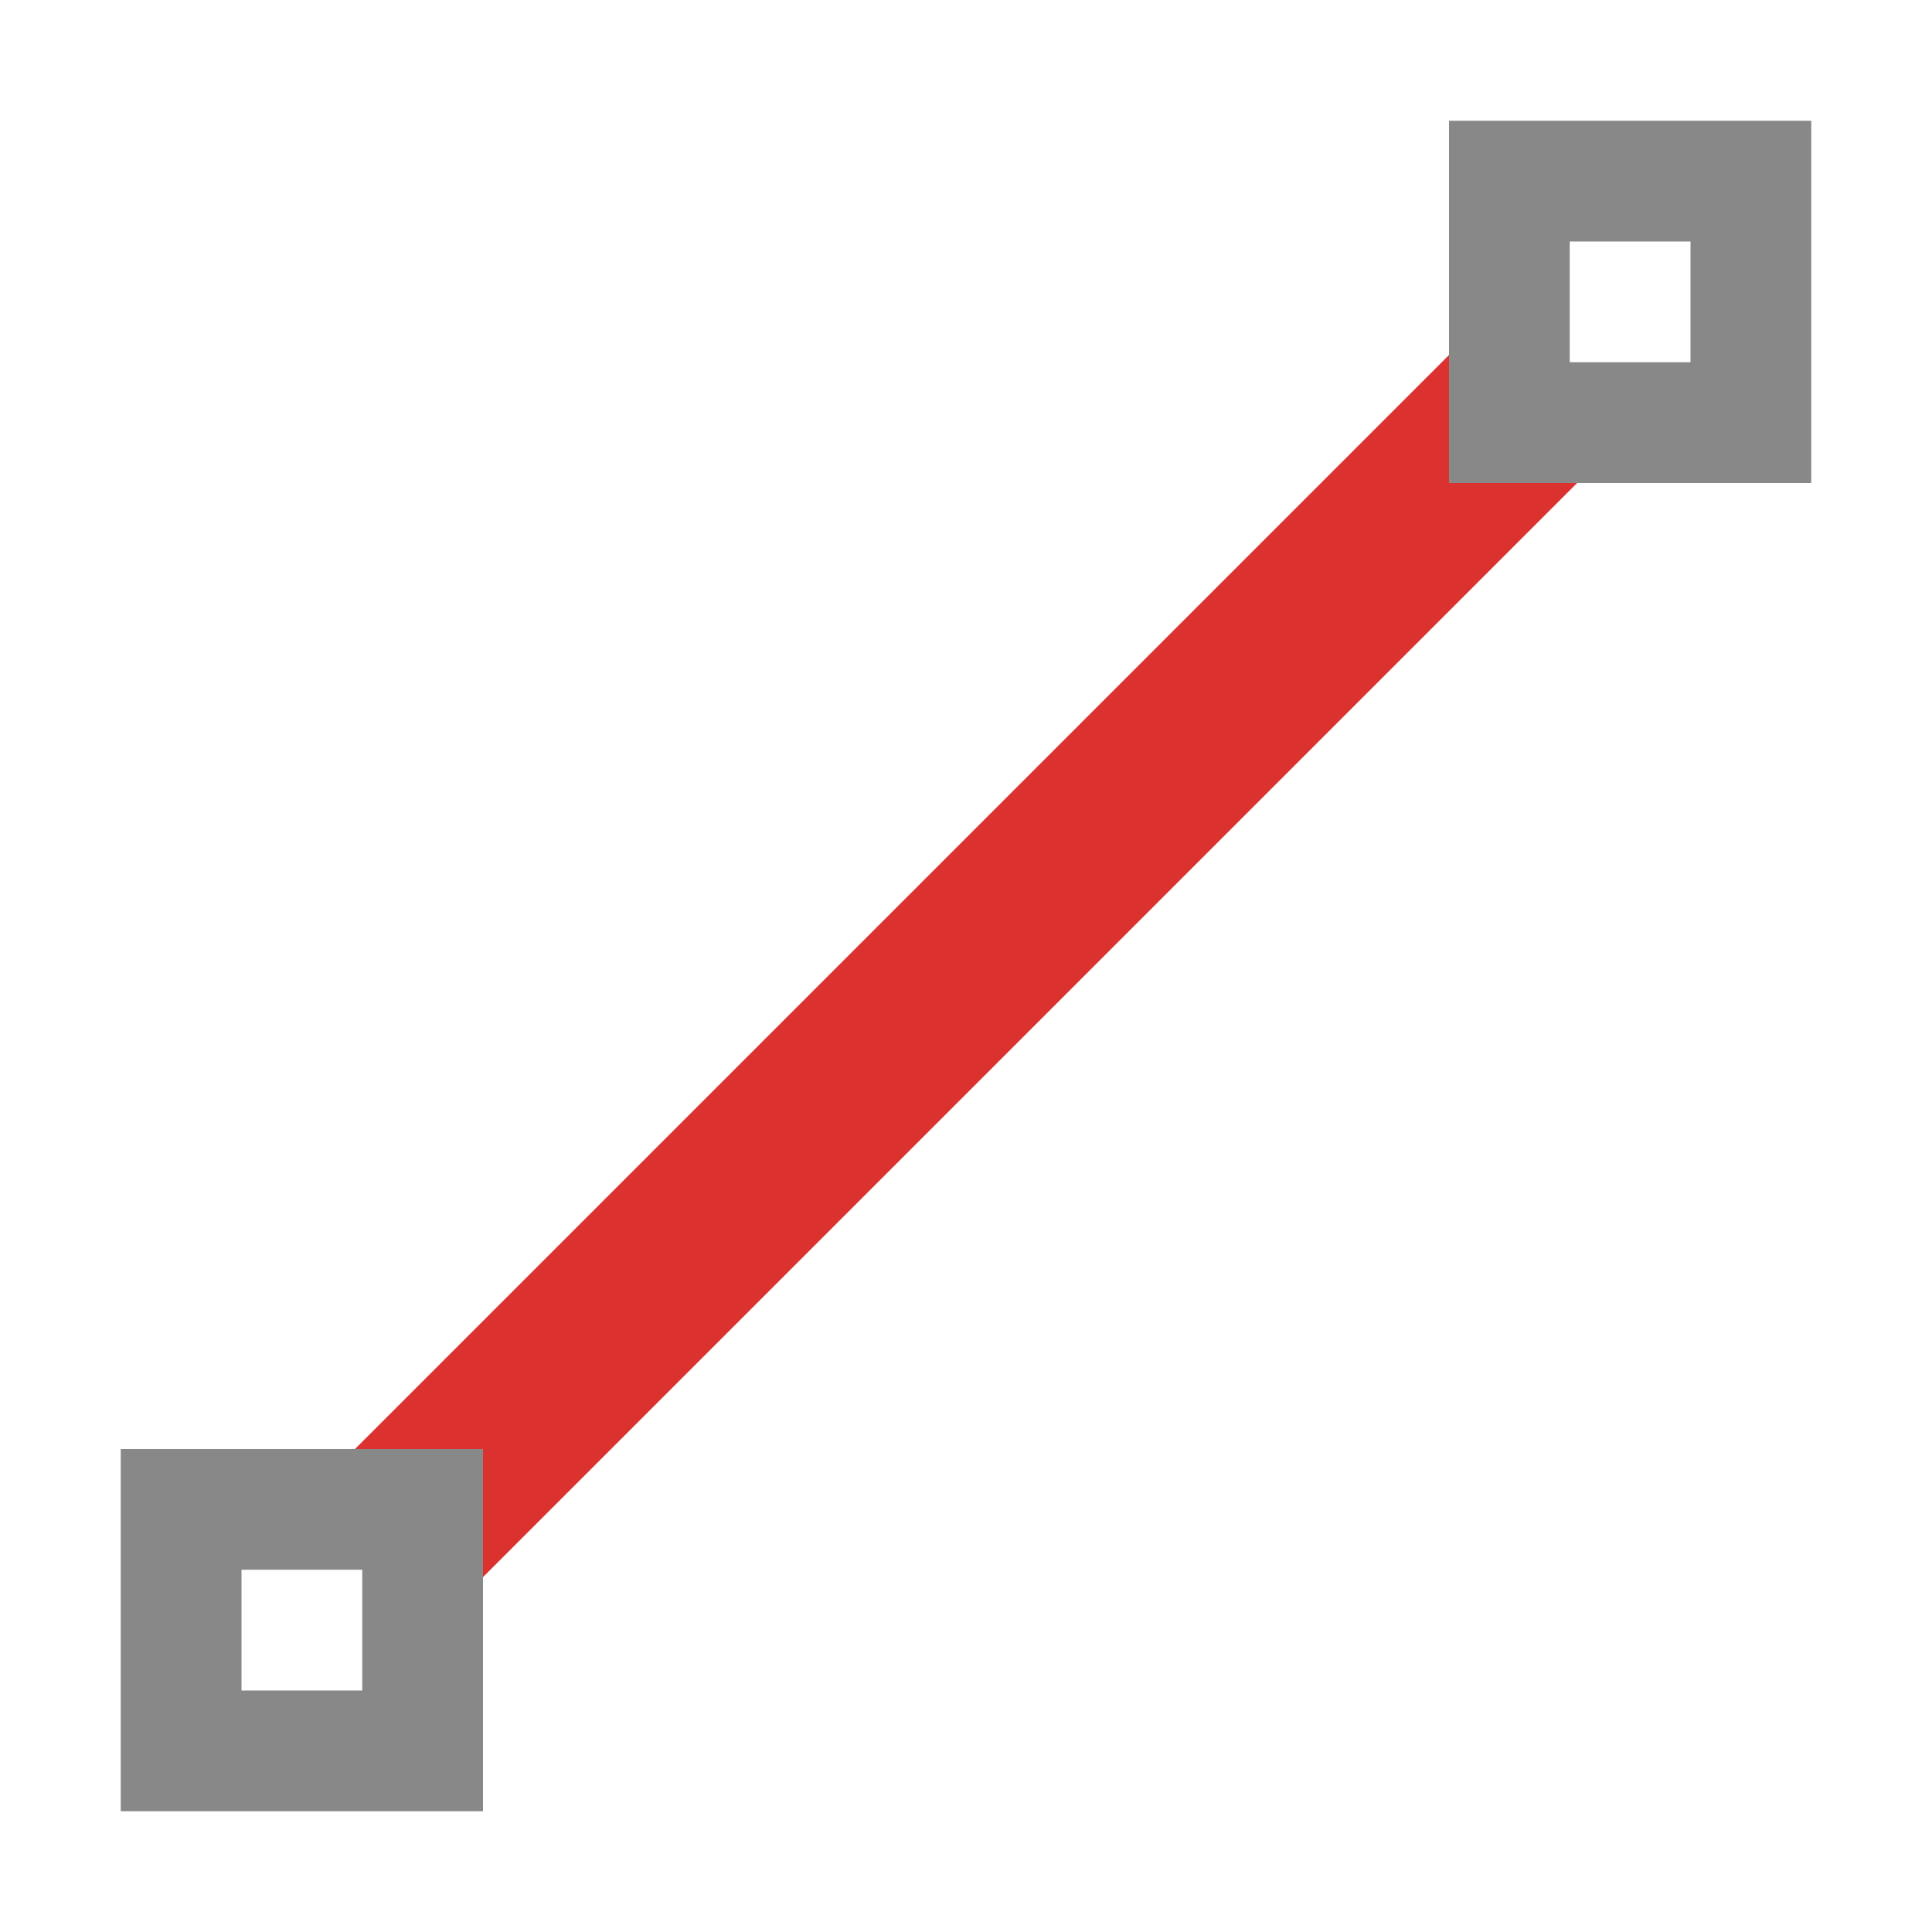
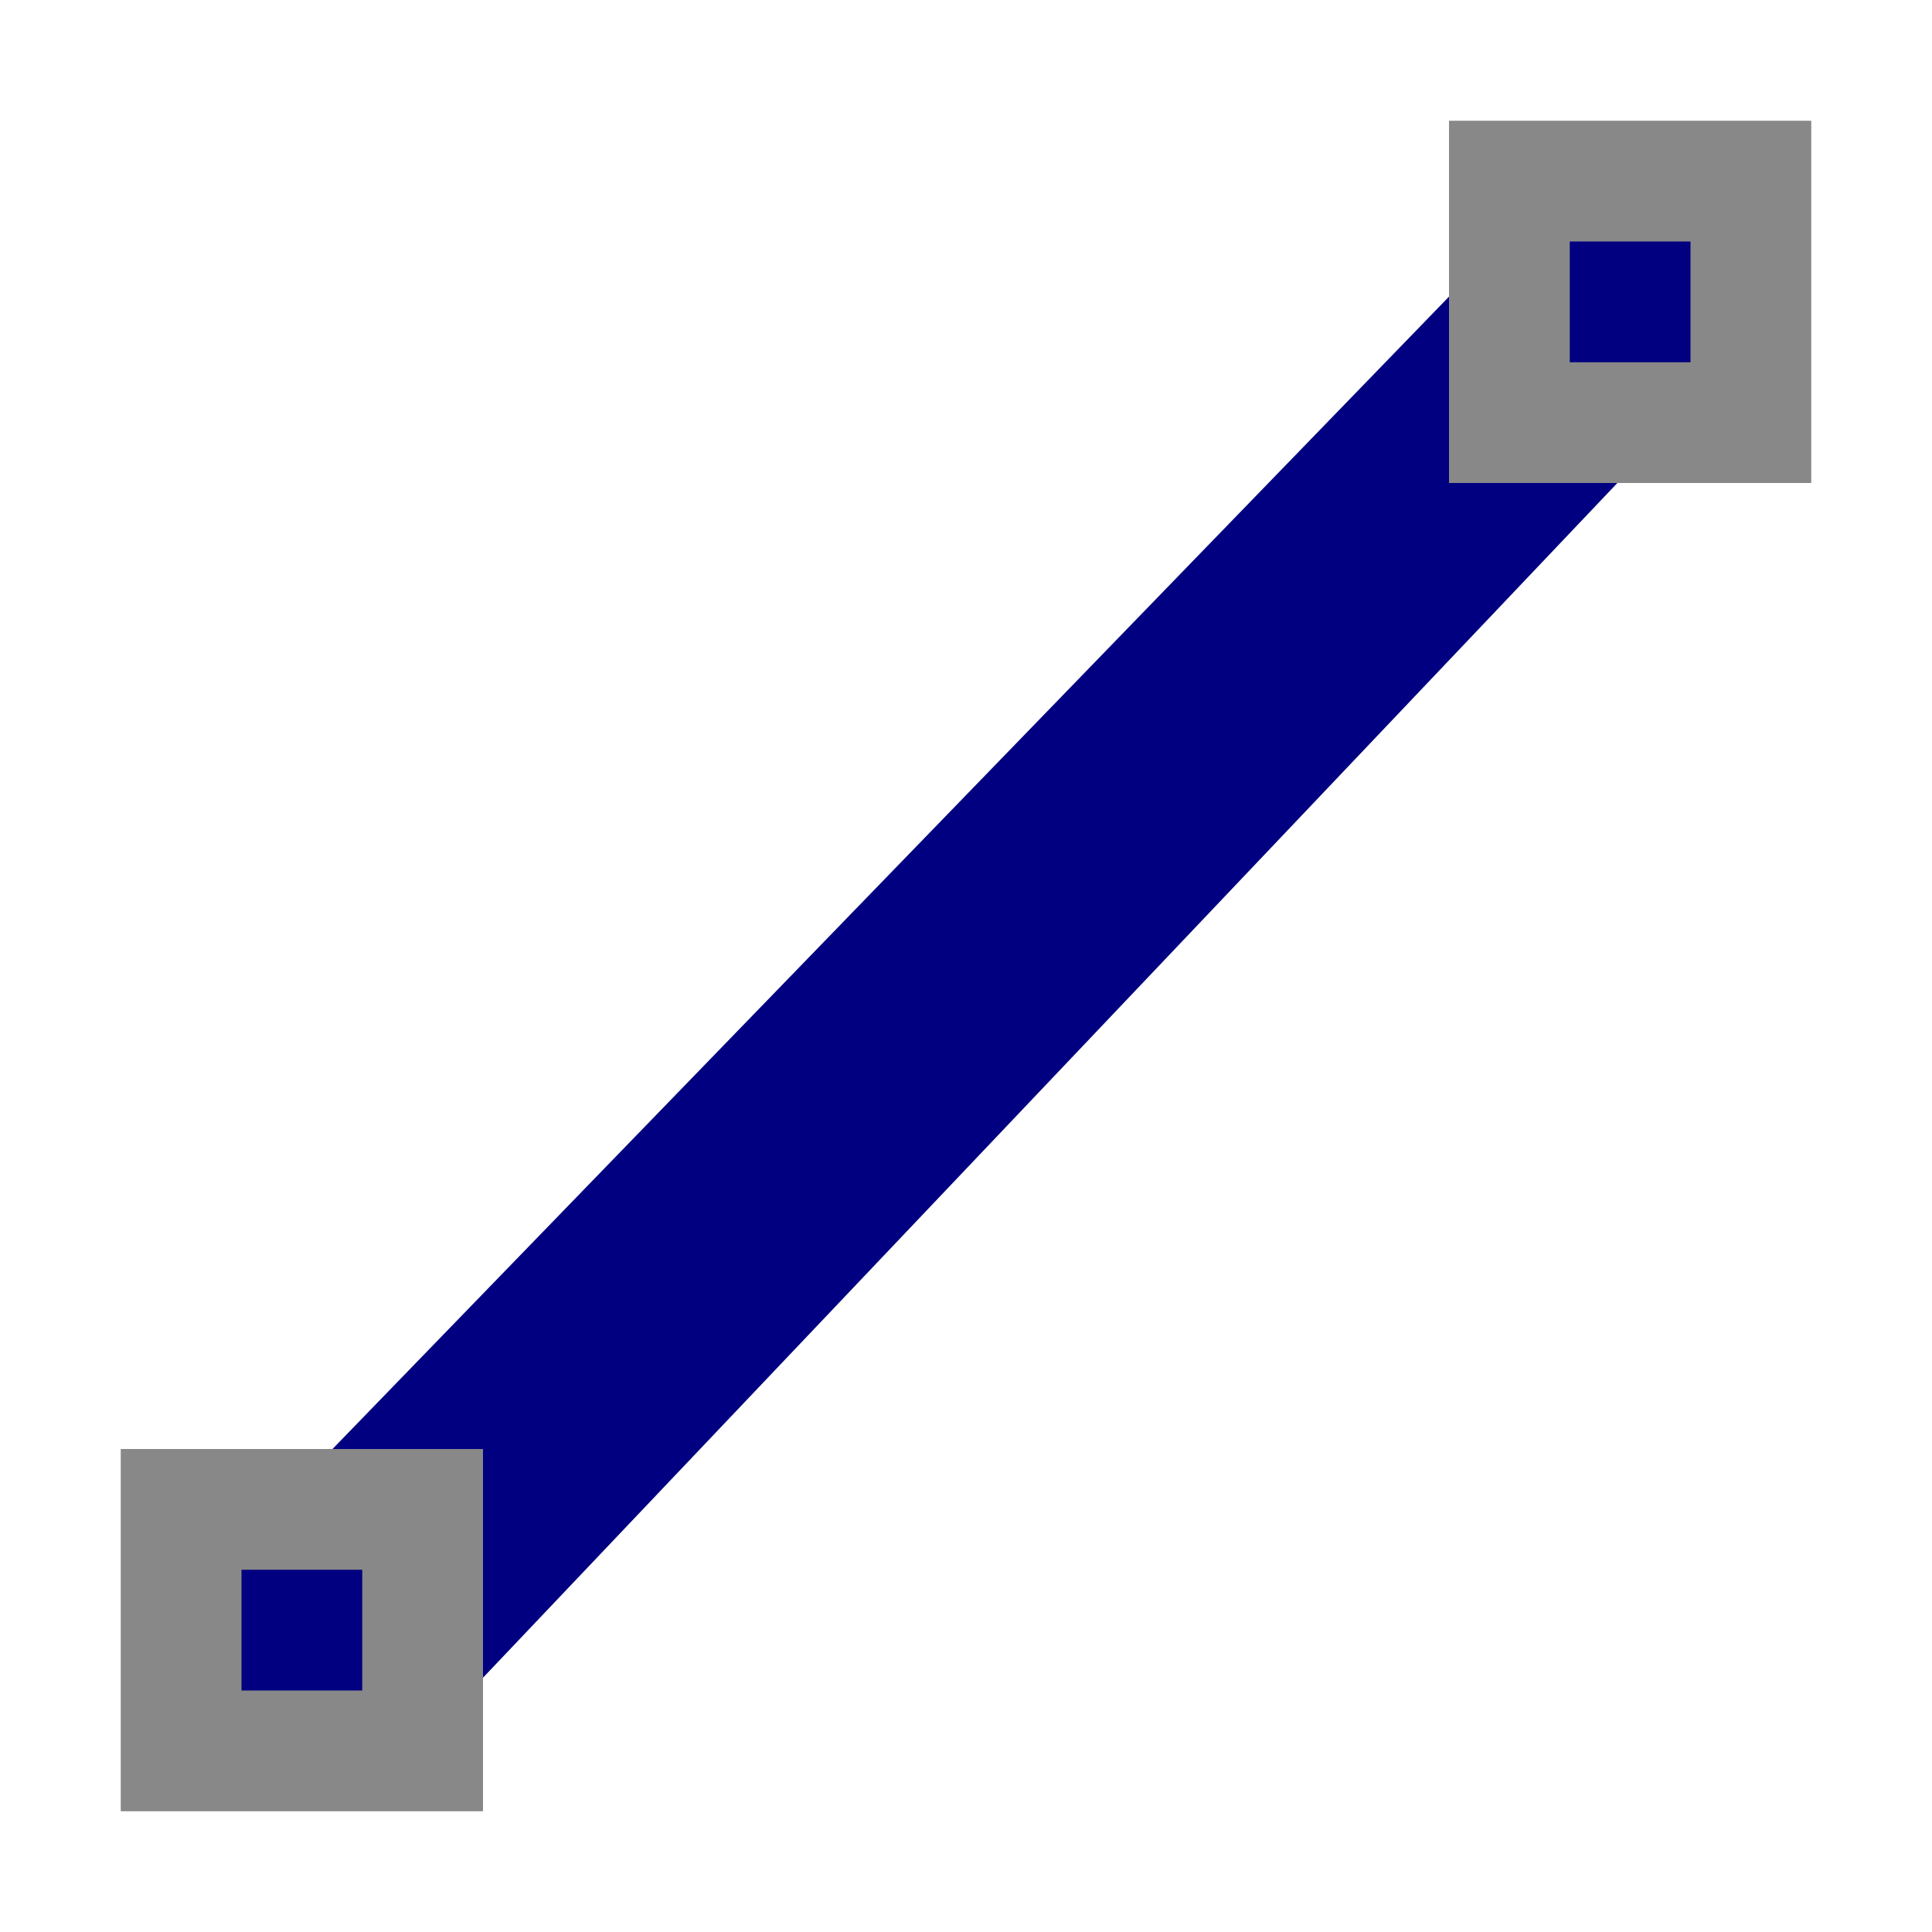
- <svg xmlns="http://www.w3.org/2000/svg" viewBox="0 0 16 16">
-   <rect width="13" height="1.5" x="-6.5" y="10.564" transform="matrix(0.7071068,-0.7071068,0.7071068,0.7071068,0,0)" style="fill:#dc322f;opacity:1;fill-opacity:1;stroke:none;fill-rule:nonzero" />
-   <path d="m 12 1 0 3 l 3 0 0 -3 z m 1 1 1 0 0 1 -1 0 z" style="fill:#888;opacity:1;fill-opacity:1;stroke:none" />
-   <path d="m 1 12 0 3 l 3 0 0 -3 z m 1 1 1 0 0 1 -1 0 z" style="fill:#888;opacity:1;fill-opacity:1;stroke:none" />
+ <svg xmlns="http://www.w3.org/2000/svg" viewBox="0 0 16 16" id="svg2" version="1.1">
+   <defs id="defs12" />
+   <path transform="matrix(0.8898782,-0.4561982,0.8898782,0.4561982,0,0)" style="opacity:1;fill:#000080;fill-opacity:1;fill-rule:nonzero;stroke:none" d="M -14.271,15.596 5.757,8.861 5.624,11.053 -14.271,17.921 Z" id="rect4" />
+   <path d="m 12 1 0 3 l 3 0 0 -3 z m 1 1 1 0 0 1 -1 0 z" style="fill:#888;opacity:1;fill-opacity:1;stroke:none" id="path6" />
+   <path d="m 1 12 0 3 l 3 0 0 -3 z m 1 1 1 0 0 1 -1 0 z" style="fill:#888;opacity:1;fill-opacity:1;stroke:none" id="path8" />
</svg>
